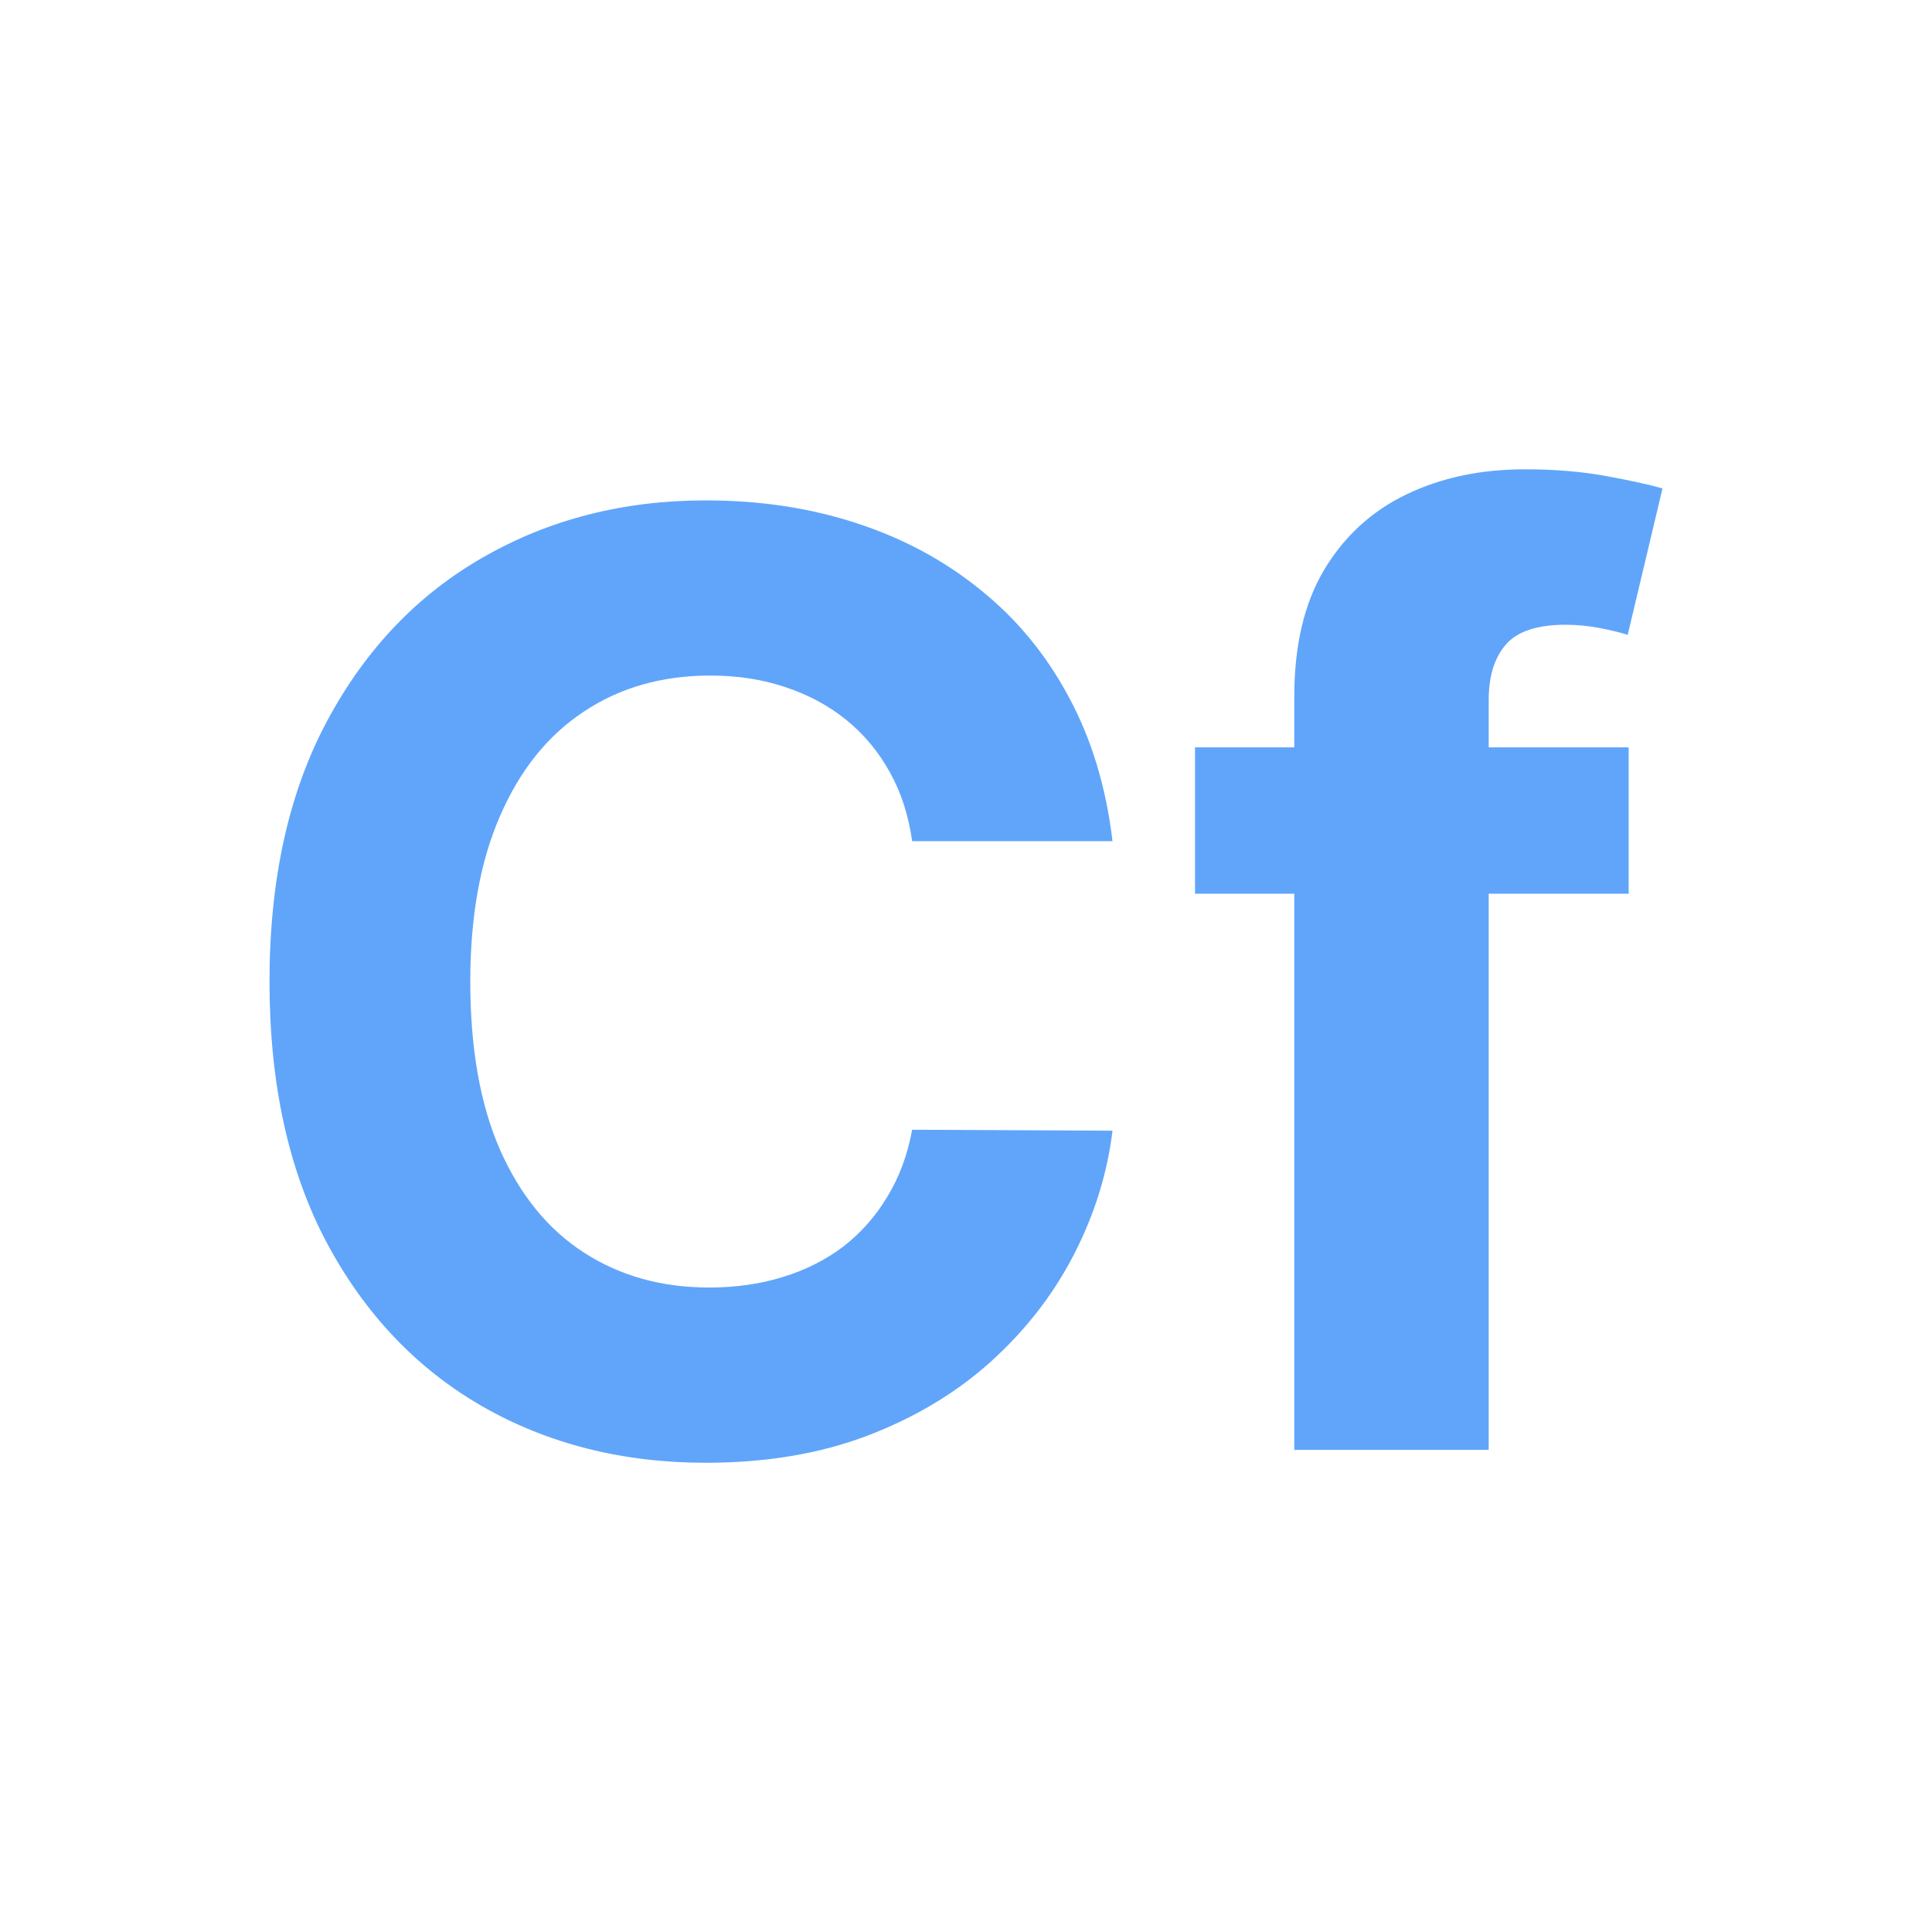
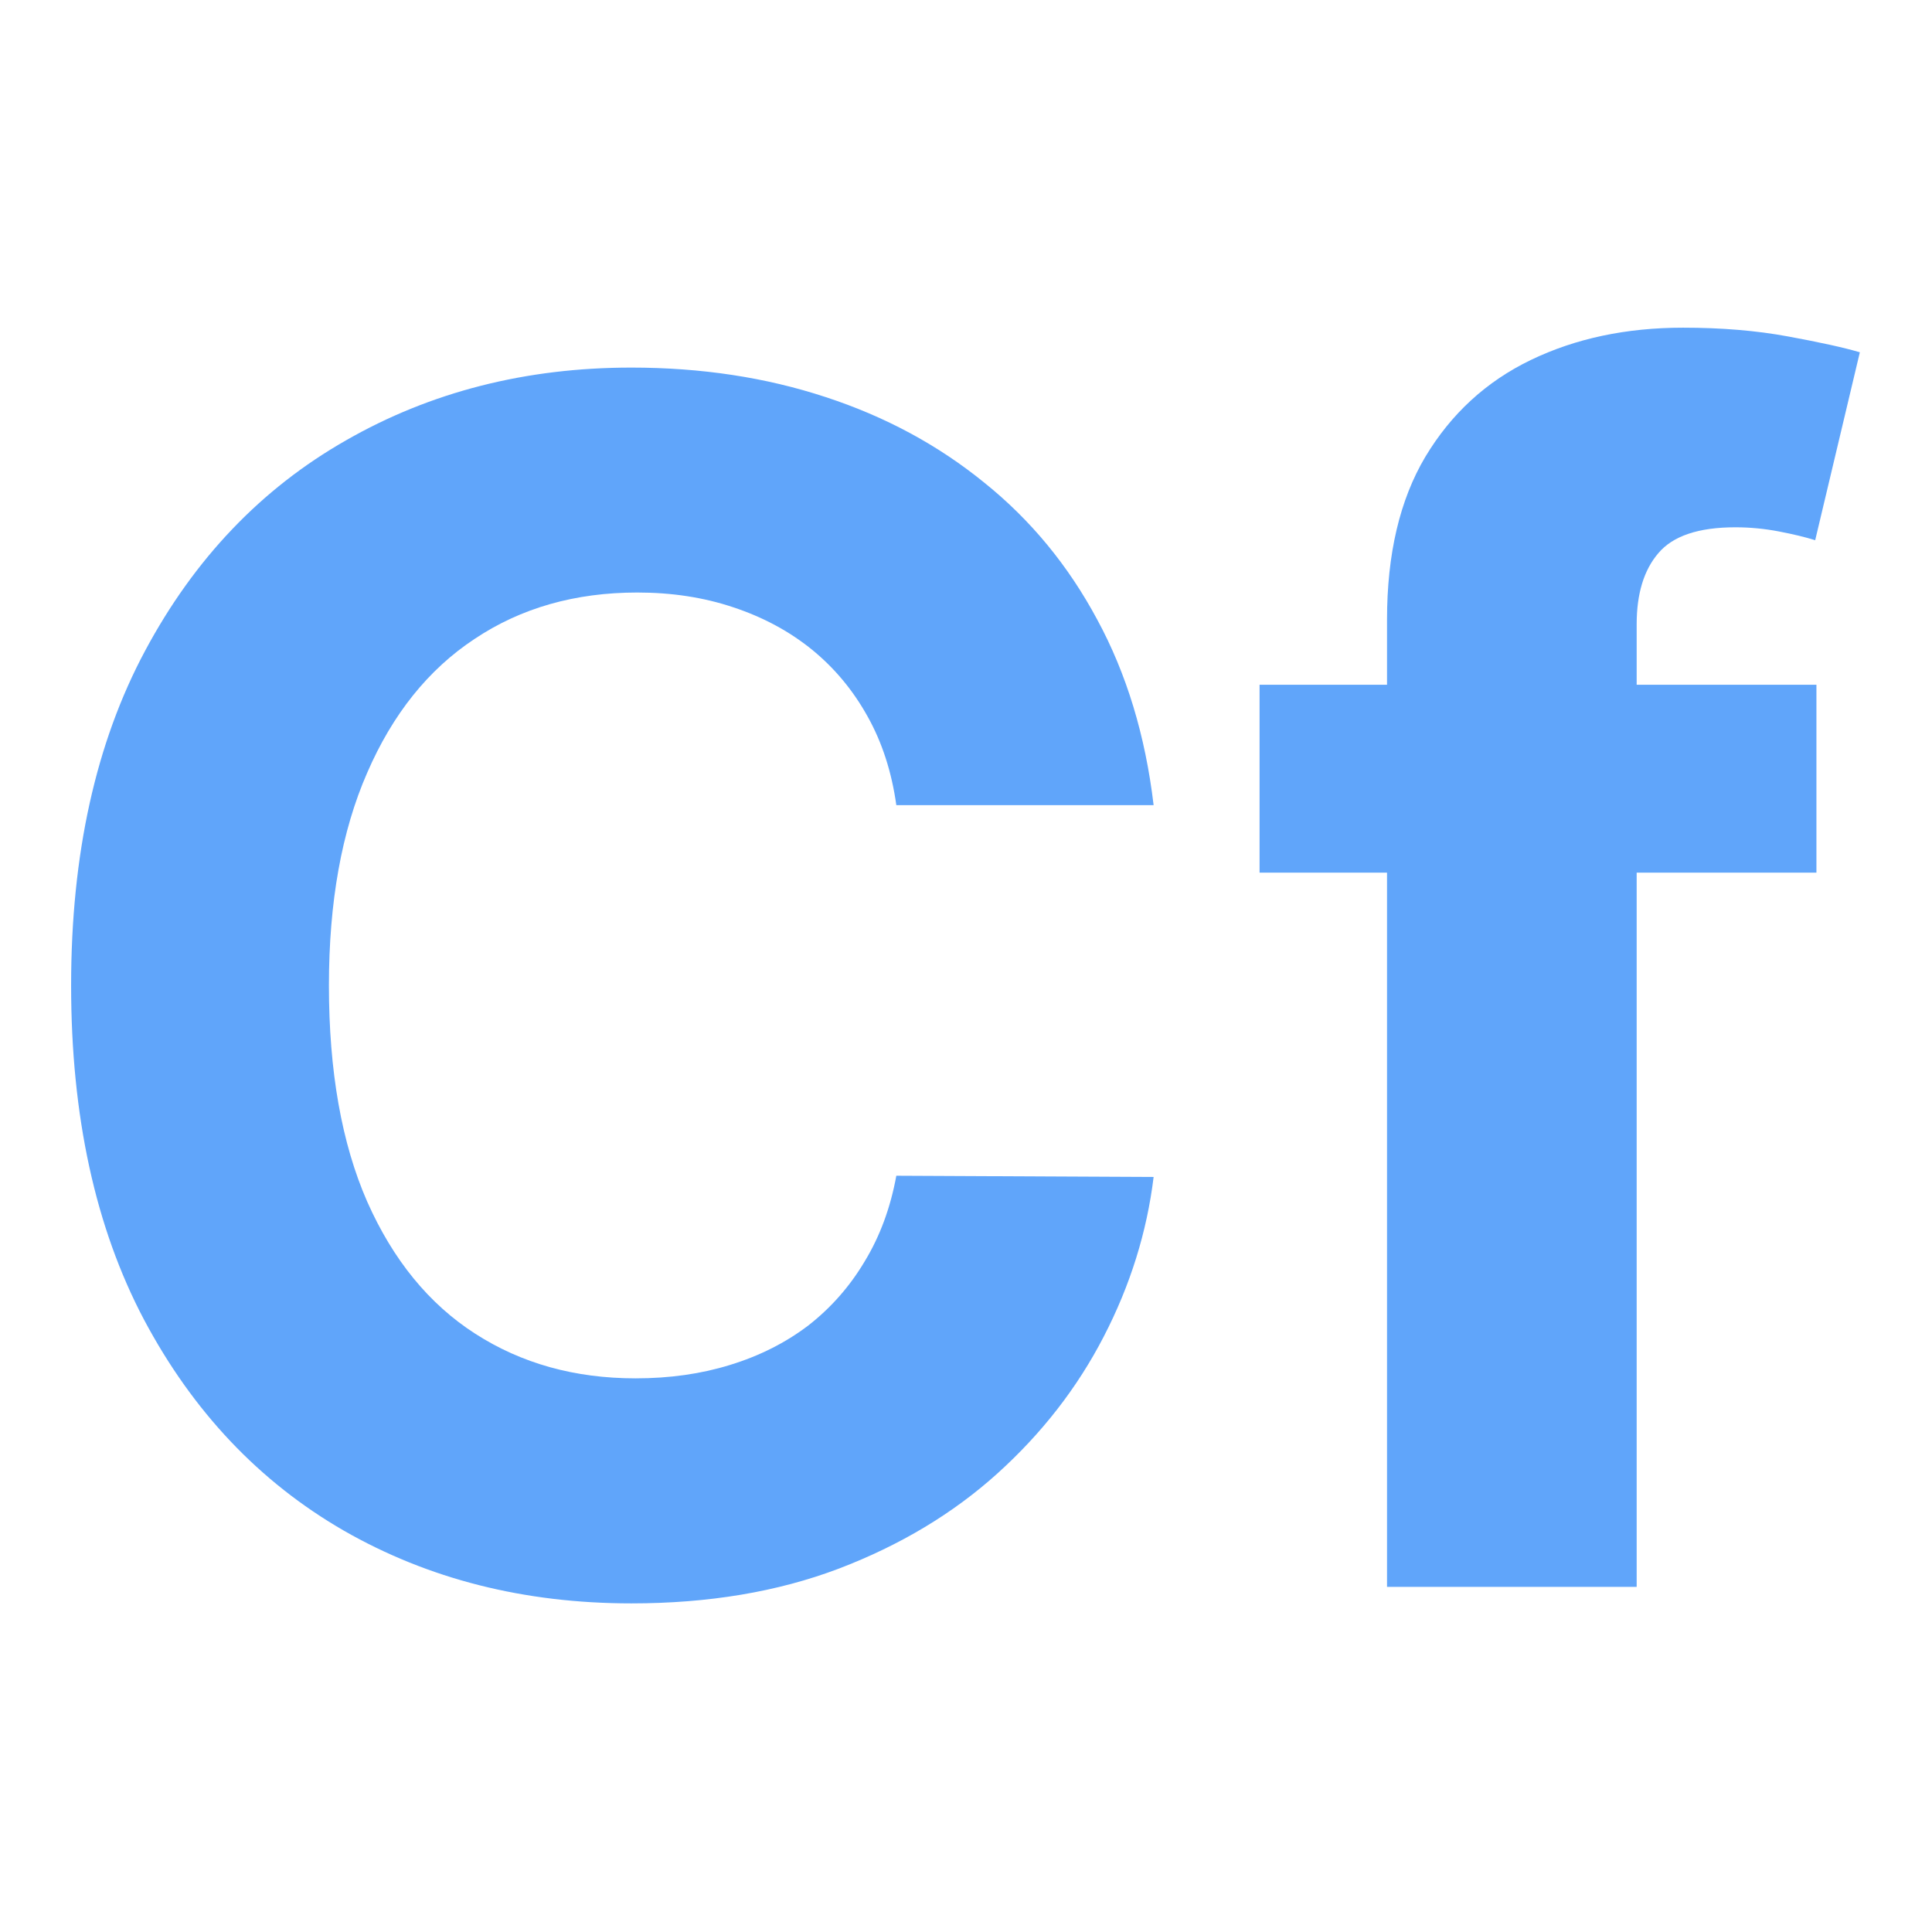
- <svg xmlns="http://www.w3.org/2000/svg" width="24" height="24" viewBox="0 0 24 24" fill="none">
+ <svg xmlns="http://www.w3.org/2000/svg" width="24" height="24" viewBox="2.66 2.66 18.69 18.69" fill="none">
  <path d="M13.82 10.449H11.331C11.286 10.127 11.193 9.841 11.053 9.591C10.912 9.337 10.732 9.121 10.513 8.943C10.293 8.765 10.039 8.629 9.751 8.534C9.467 8.439 9.159 8.392 8.825 8.392C8.223 8.392 7.698 8.542 7.251 8.841C6.804 9.136 6.458 9.568 6.212 10.136C5.965 10.701 5.842 11.386 5.842 12.193C5.842 13.023 5.965 13.72 6.212 14.284C6.462 14.848 6.81 15.275 7.257 15.562C7.704 15.85 8.221 15.994 8.808 15.994C9.138 15.994 9.443 15.951 9.723 15.864C10.007 15.777 10.259 15.65 10.479 15.483C10.698 15.312 10.88 15.106 11.024 14.864C11.172 14.621 11.274 14.345 11.331 14.034L13.82 14.046C13.755 14.579 13.594 15.095 13.337 15.591C13.083 16.083 12.74 16.525 12.308 16.915C11.88 17.301 11.369 17.608 10.774 17.835C10.183 18.059 9.515 18.171 8.768 18.171C7.731 18.171 6.803 17.936 5.984 17.466C5.17 16.996 4.526 16.316 4.053 15.426C3.583 14.536 3.348 13.458 3.348 12.193C3.348 10.924 3.587 9.845 4.064 8.955C4.541 8.064 5.189 7.386 6.007 6.92C6.825 6.451 7.746 6.216 8.768 6.216C9.443 6.216 10.068 6.311 10.643 6.5C11.223 6.689 11.736 6.966 12.183 7.33C12.63 7.689 12.994 8.131 13.274 8.653C13.558 9.176 13.74 9.775 13.82 10.449Z" fill="#60A5FA" />
  <path d="M20.232 9.284V11.102H14.845V9.284H20.232ZM16.078 18.011V8.653C16.078 8.021 16.201 7.496 16.448 7.08C16.698 6.663 17.038 6.35 17.47 6.142C17.902 5.934 18.392 5.83 18.942 5.83C19.313 5.83 19.652 5.858 19.959 5.915C20.269 5.972 20.5 6.023 20.652 6.068L20.22 7.886C20.125 7.856 20.008 7.828 19.868 7.801C19.732 7.775 19.591 7.761 19.448 7.761C19.091 7.761 18.843 7.845 18.703 8.011C18.563 8.174 18.493 8.403 18.493 8.699V18.011H16.078Z" fill="#60A5FA" />
</svg>
